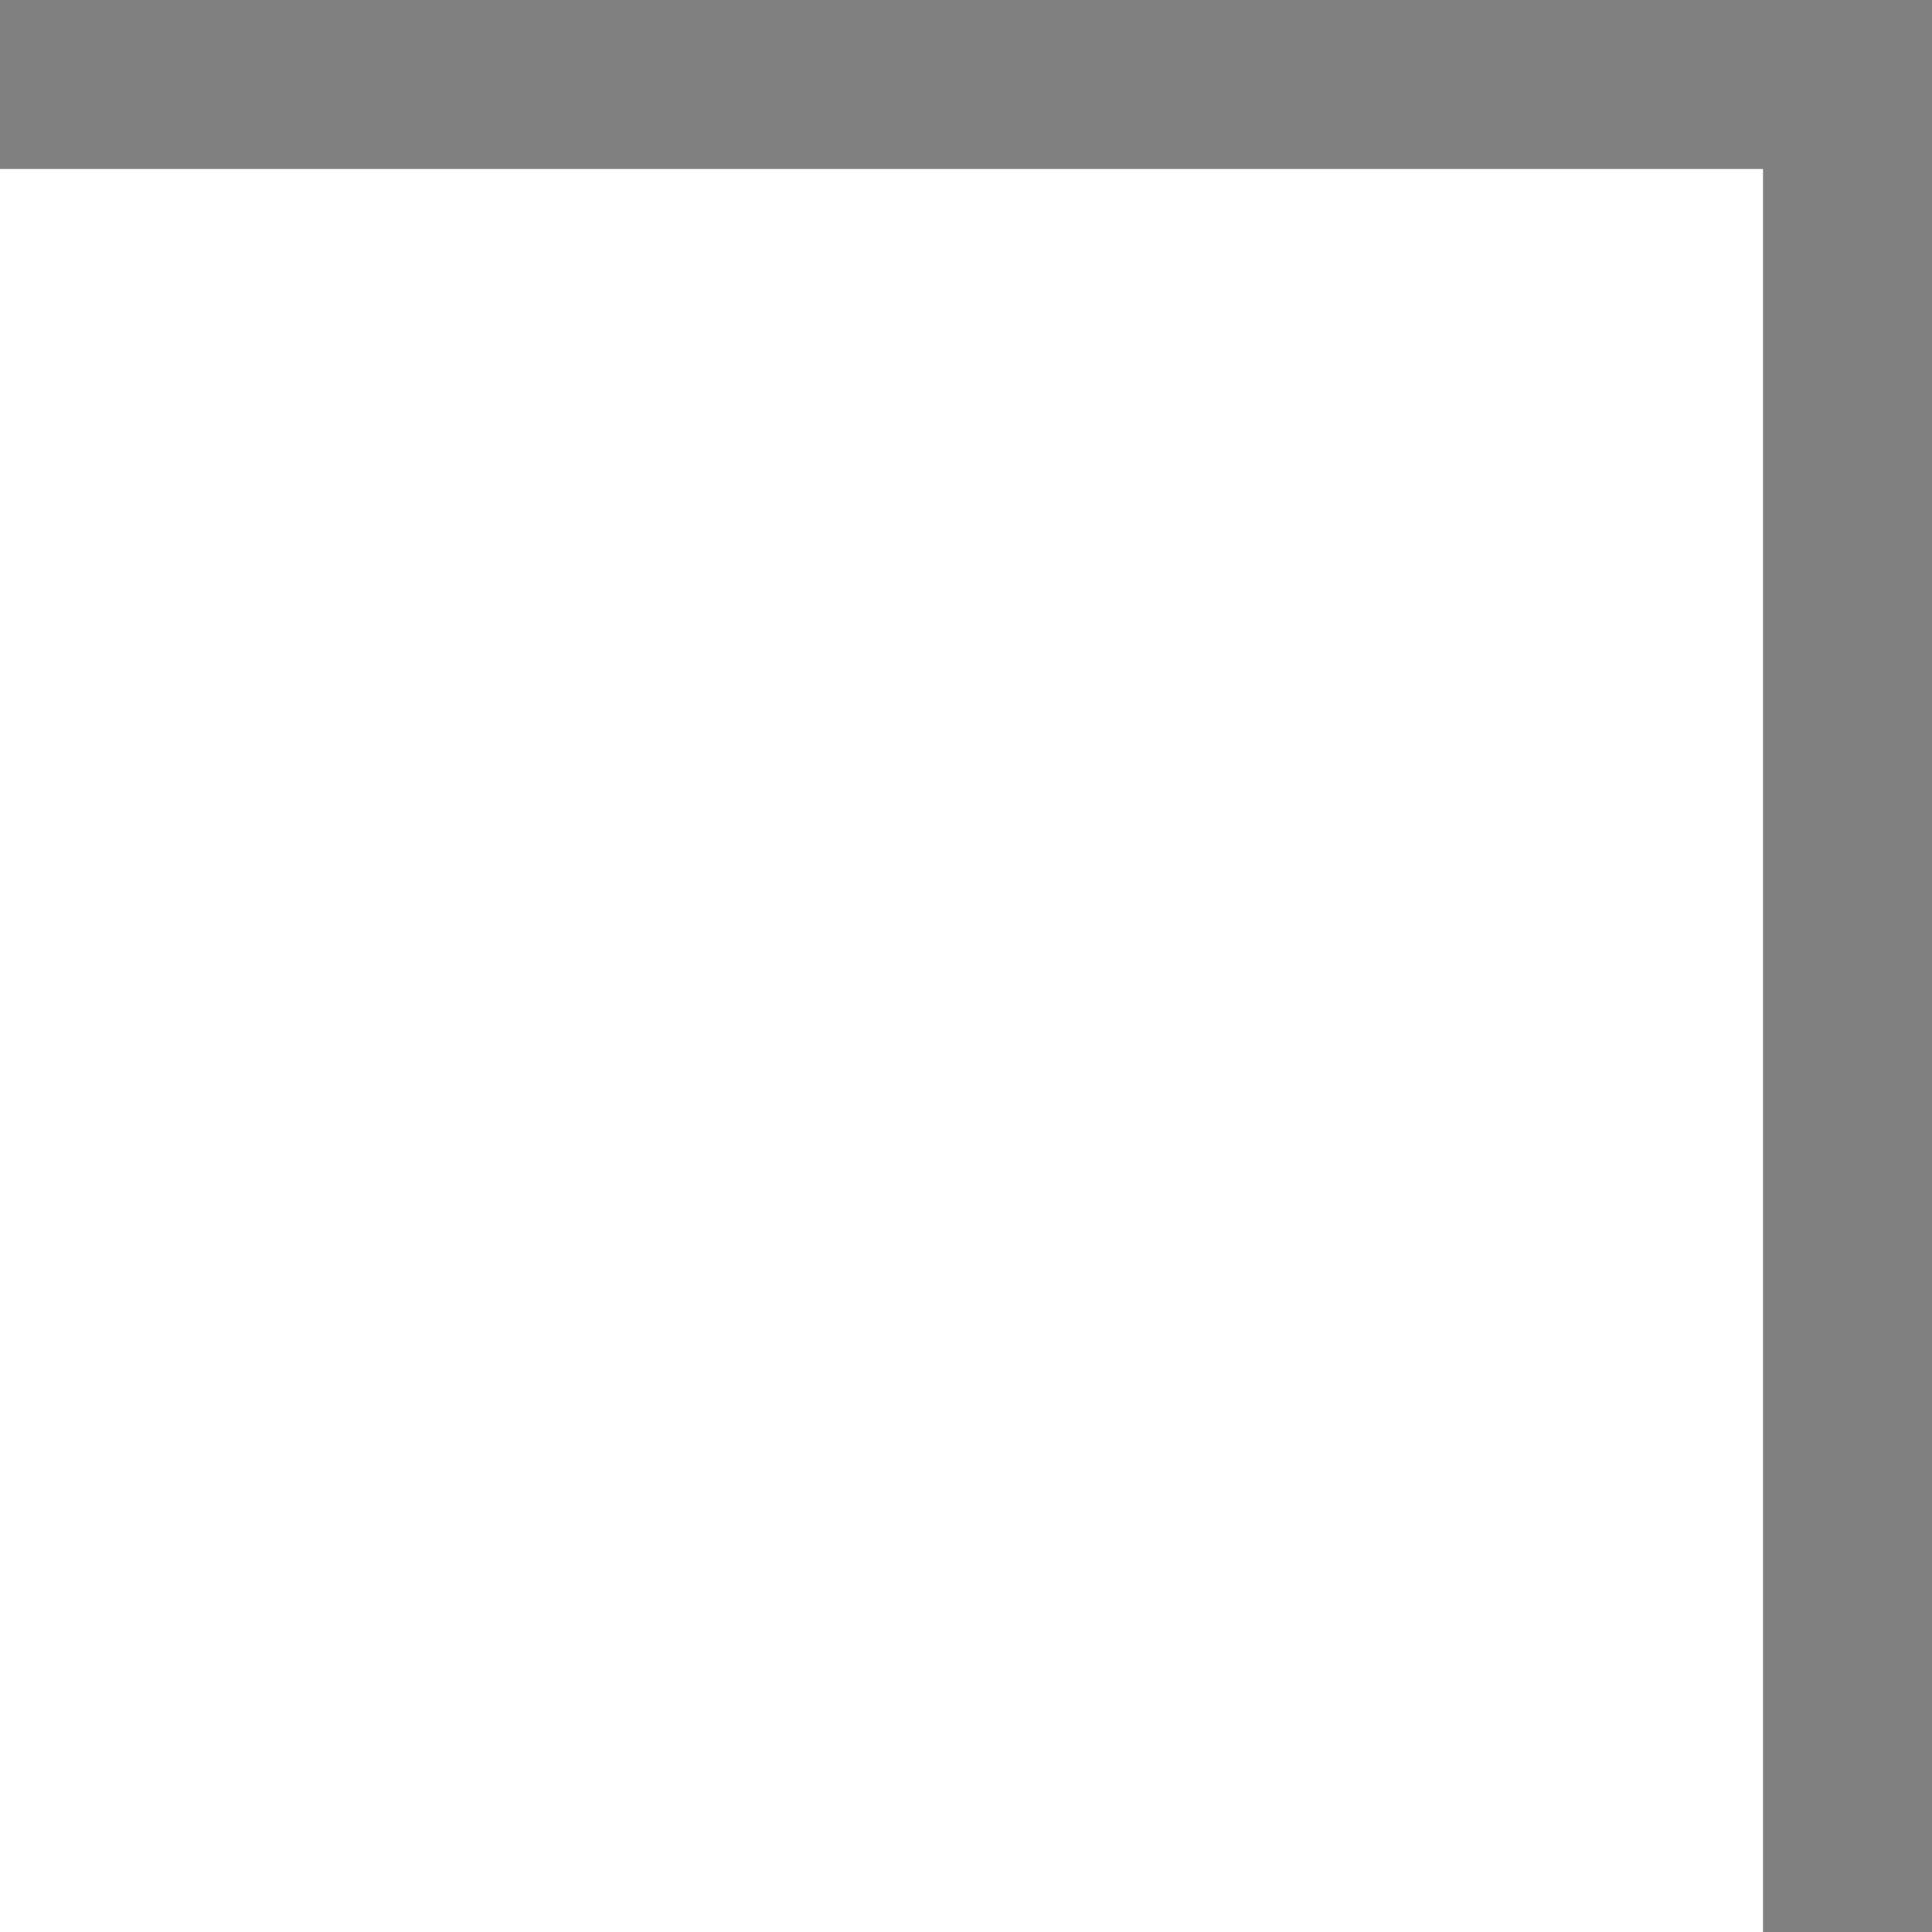
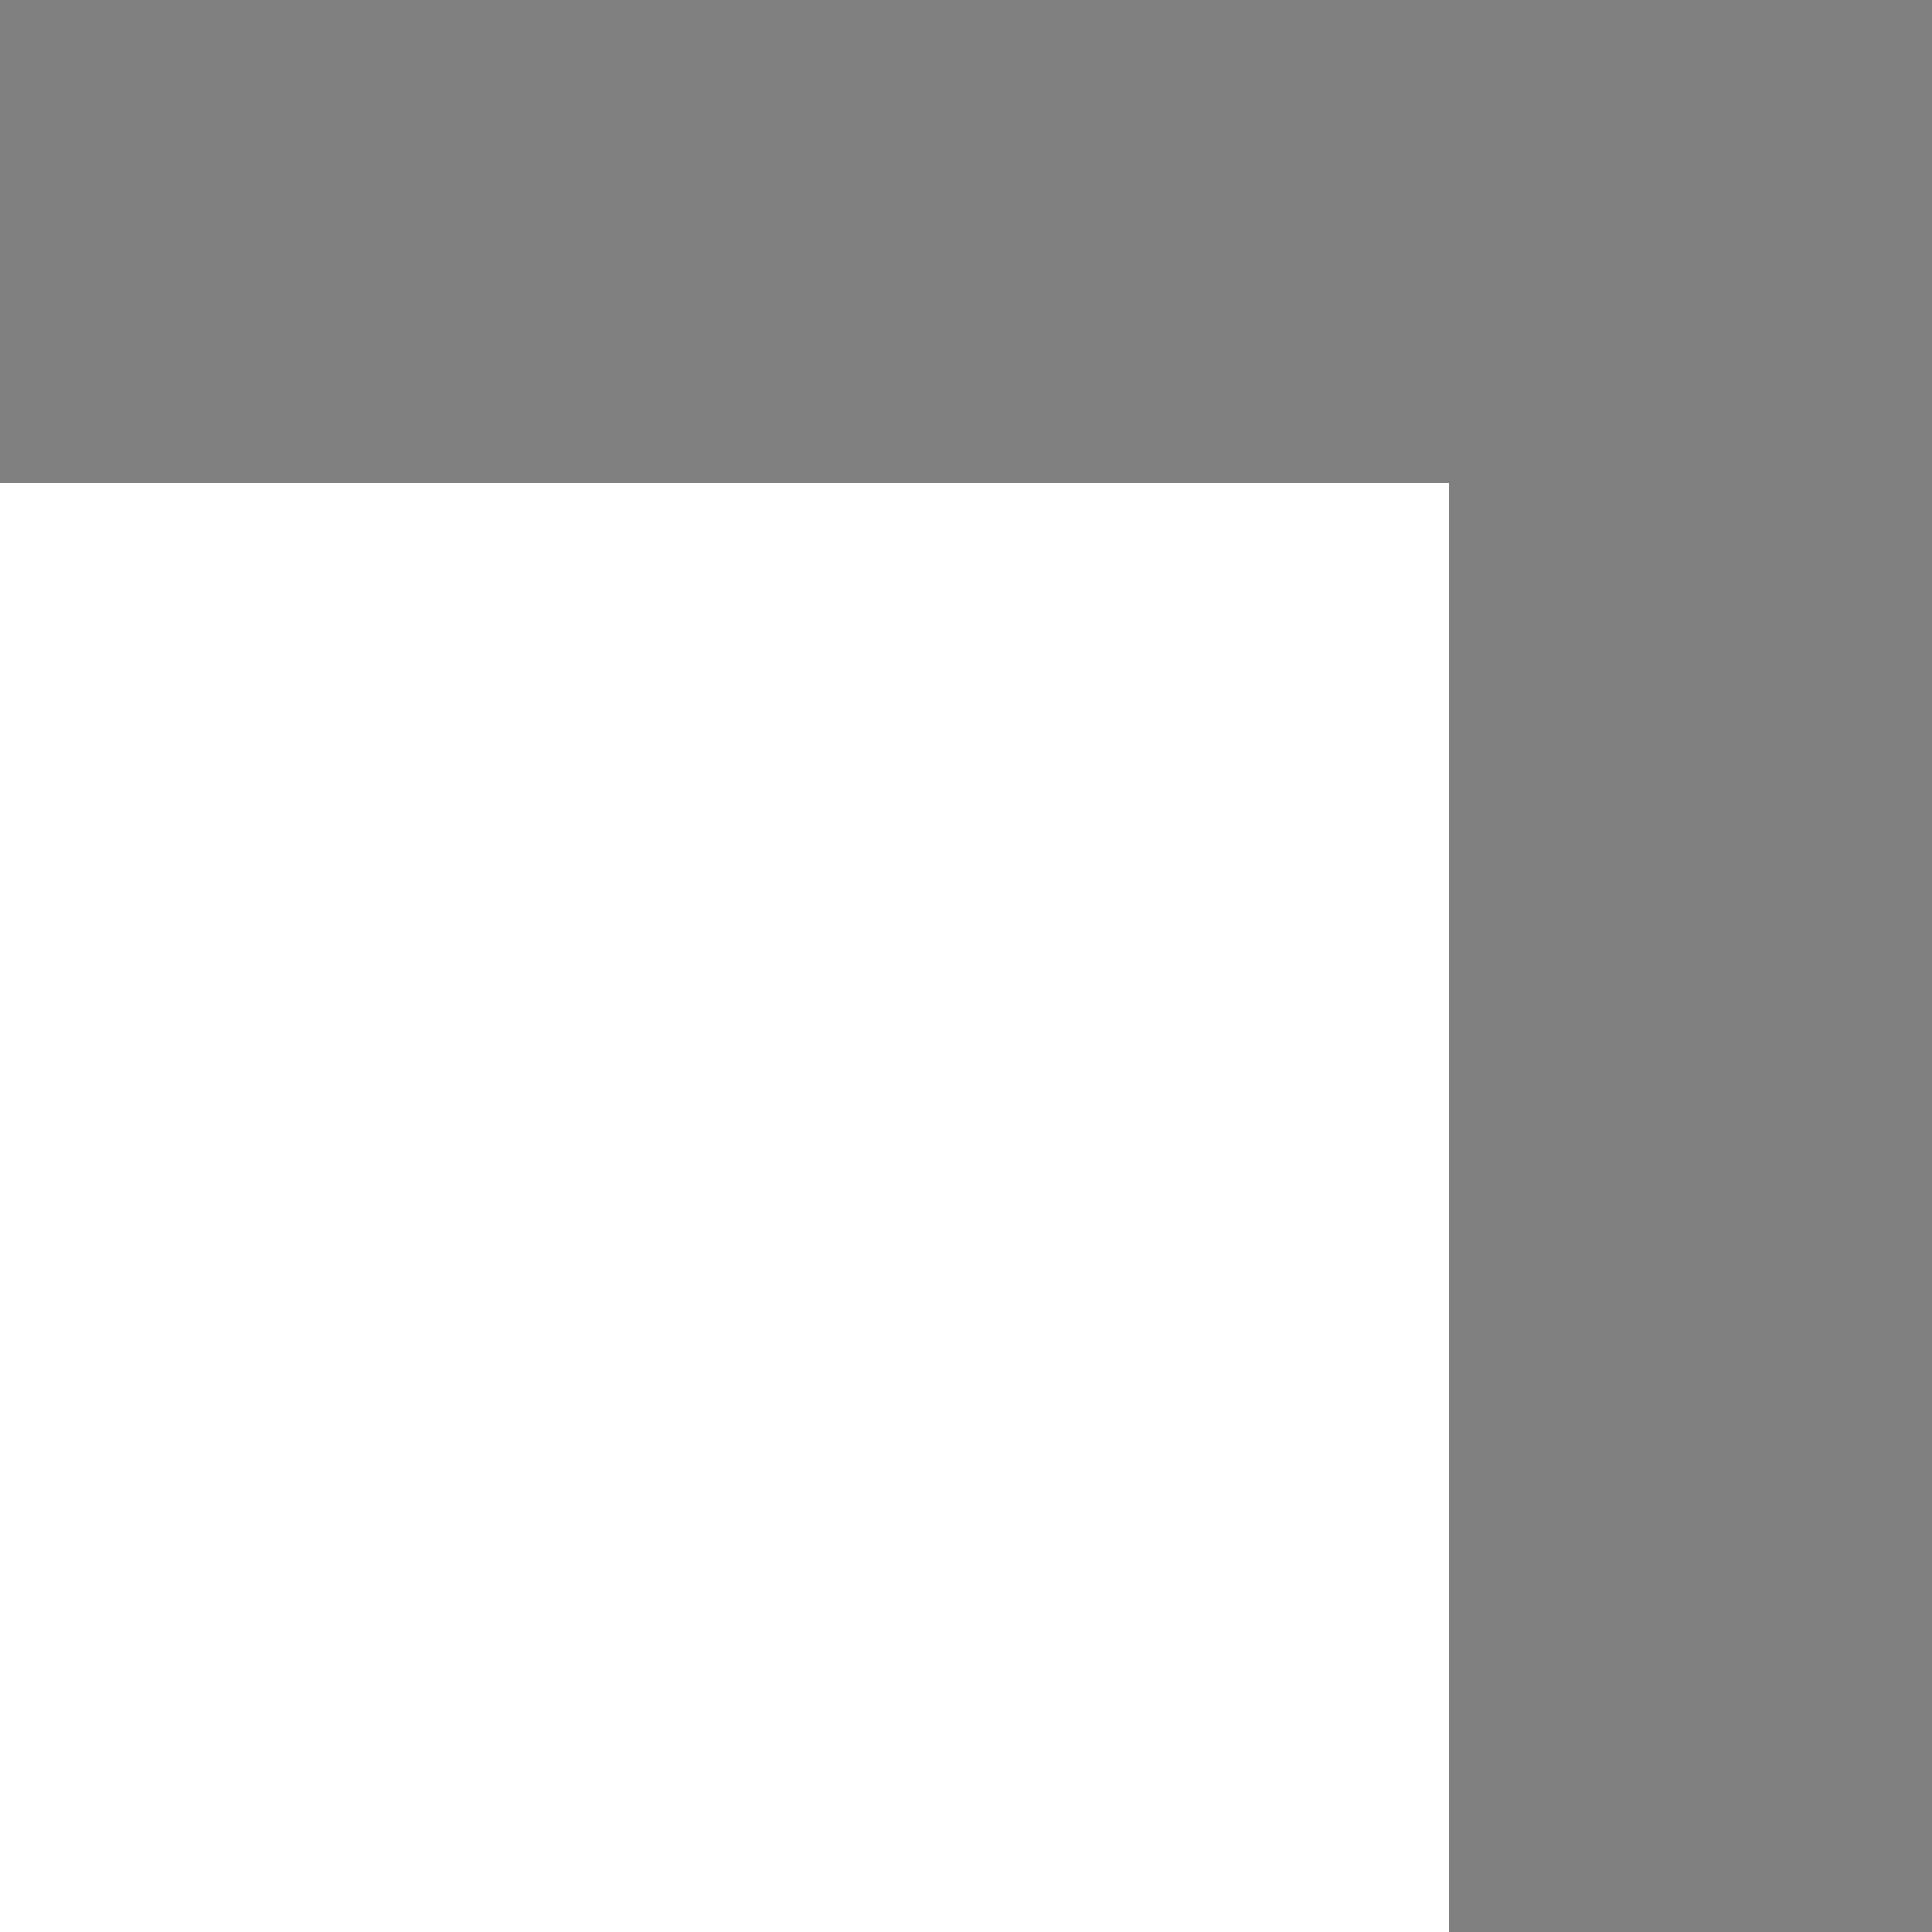
<svg xmlns="http://www.w3.org/2000/svg" version="1.1" width="20" height="20" viewBox="0,0,20,20">
-   <path stroke-width="3.5" fill="none" stroke="grey" d="         M 0,0         h 20         v 20     " />
+   <path stroke-width="10" fill="none" stroke="grey" d="         M 0,0         h 20         v 20     " />
</svg>
